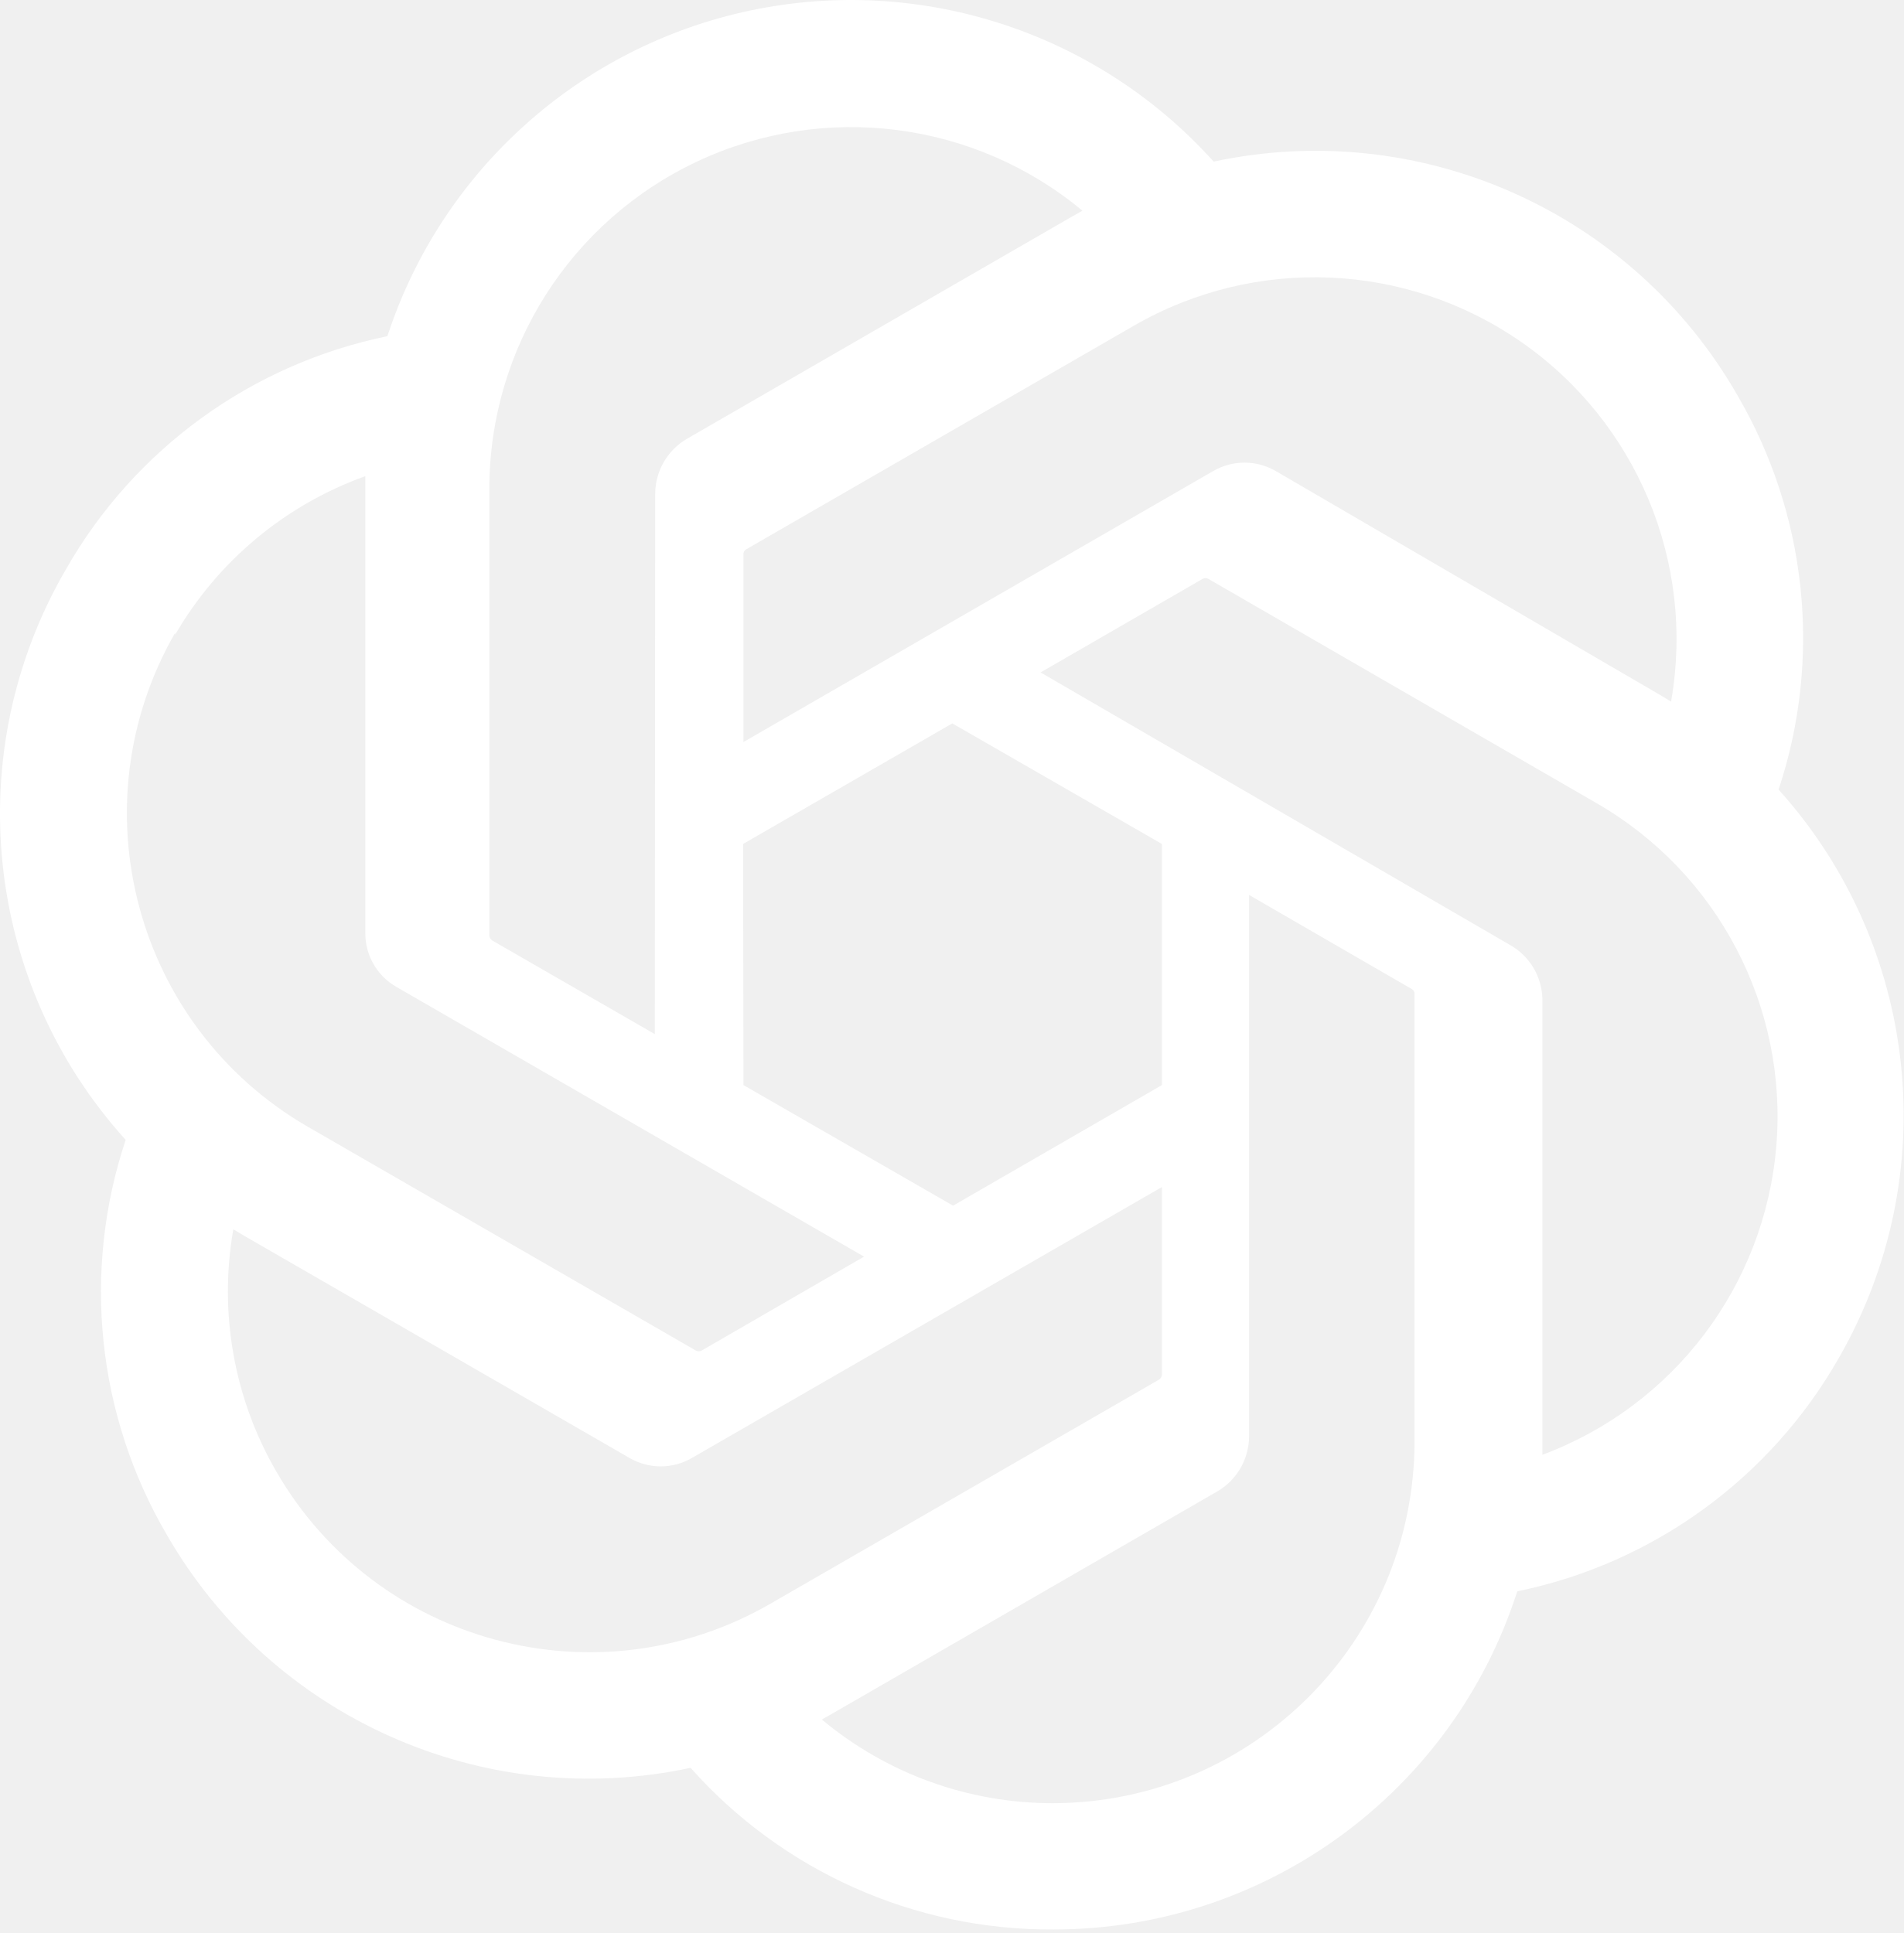
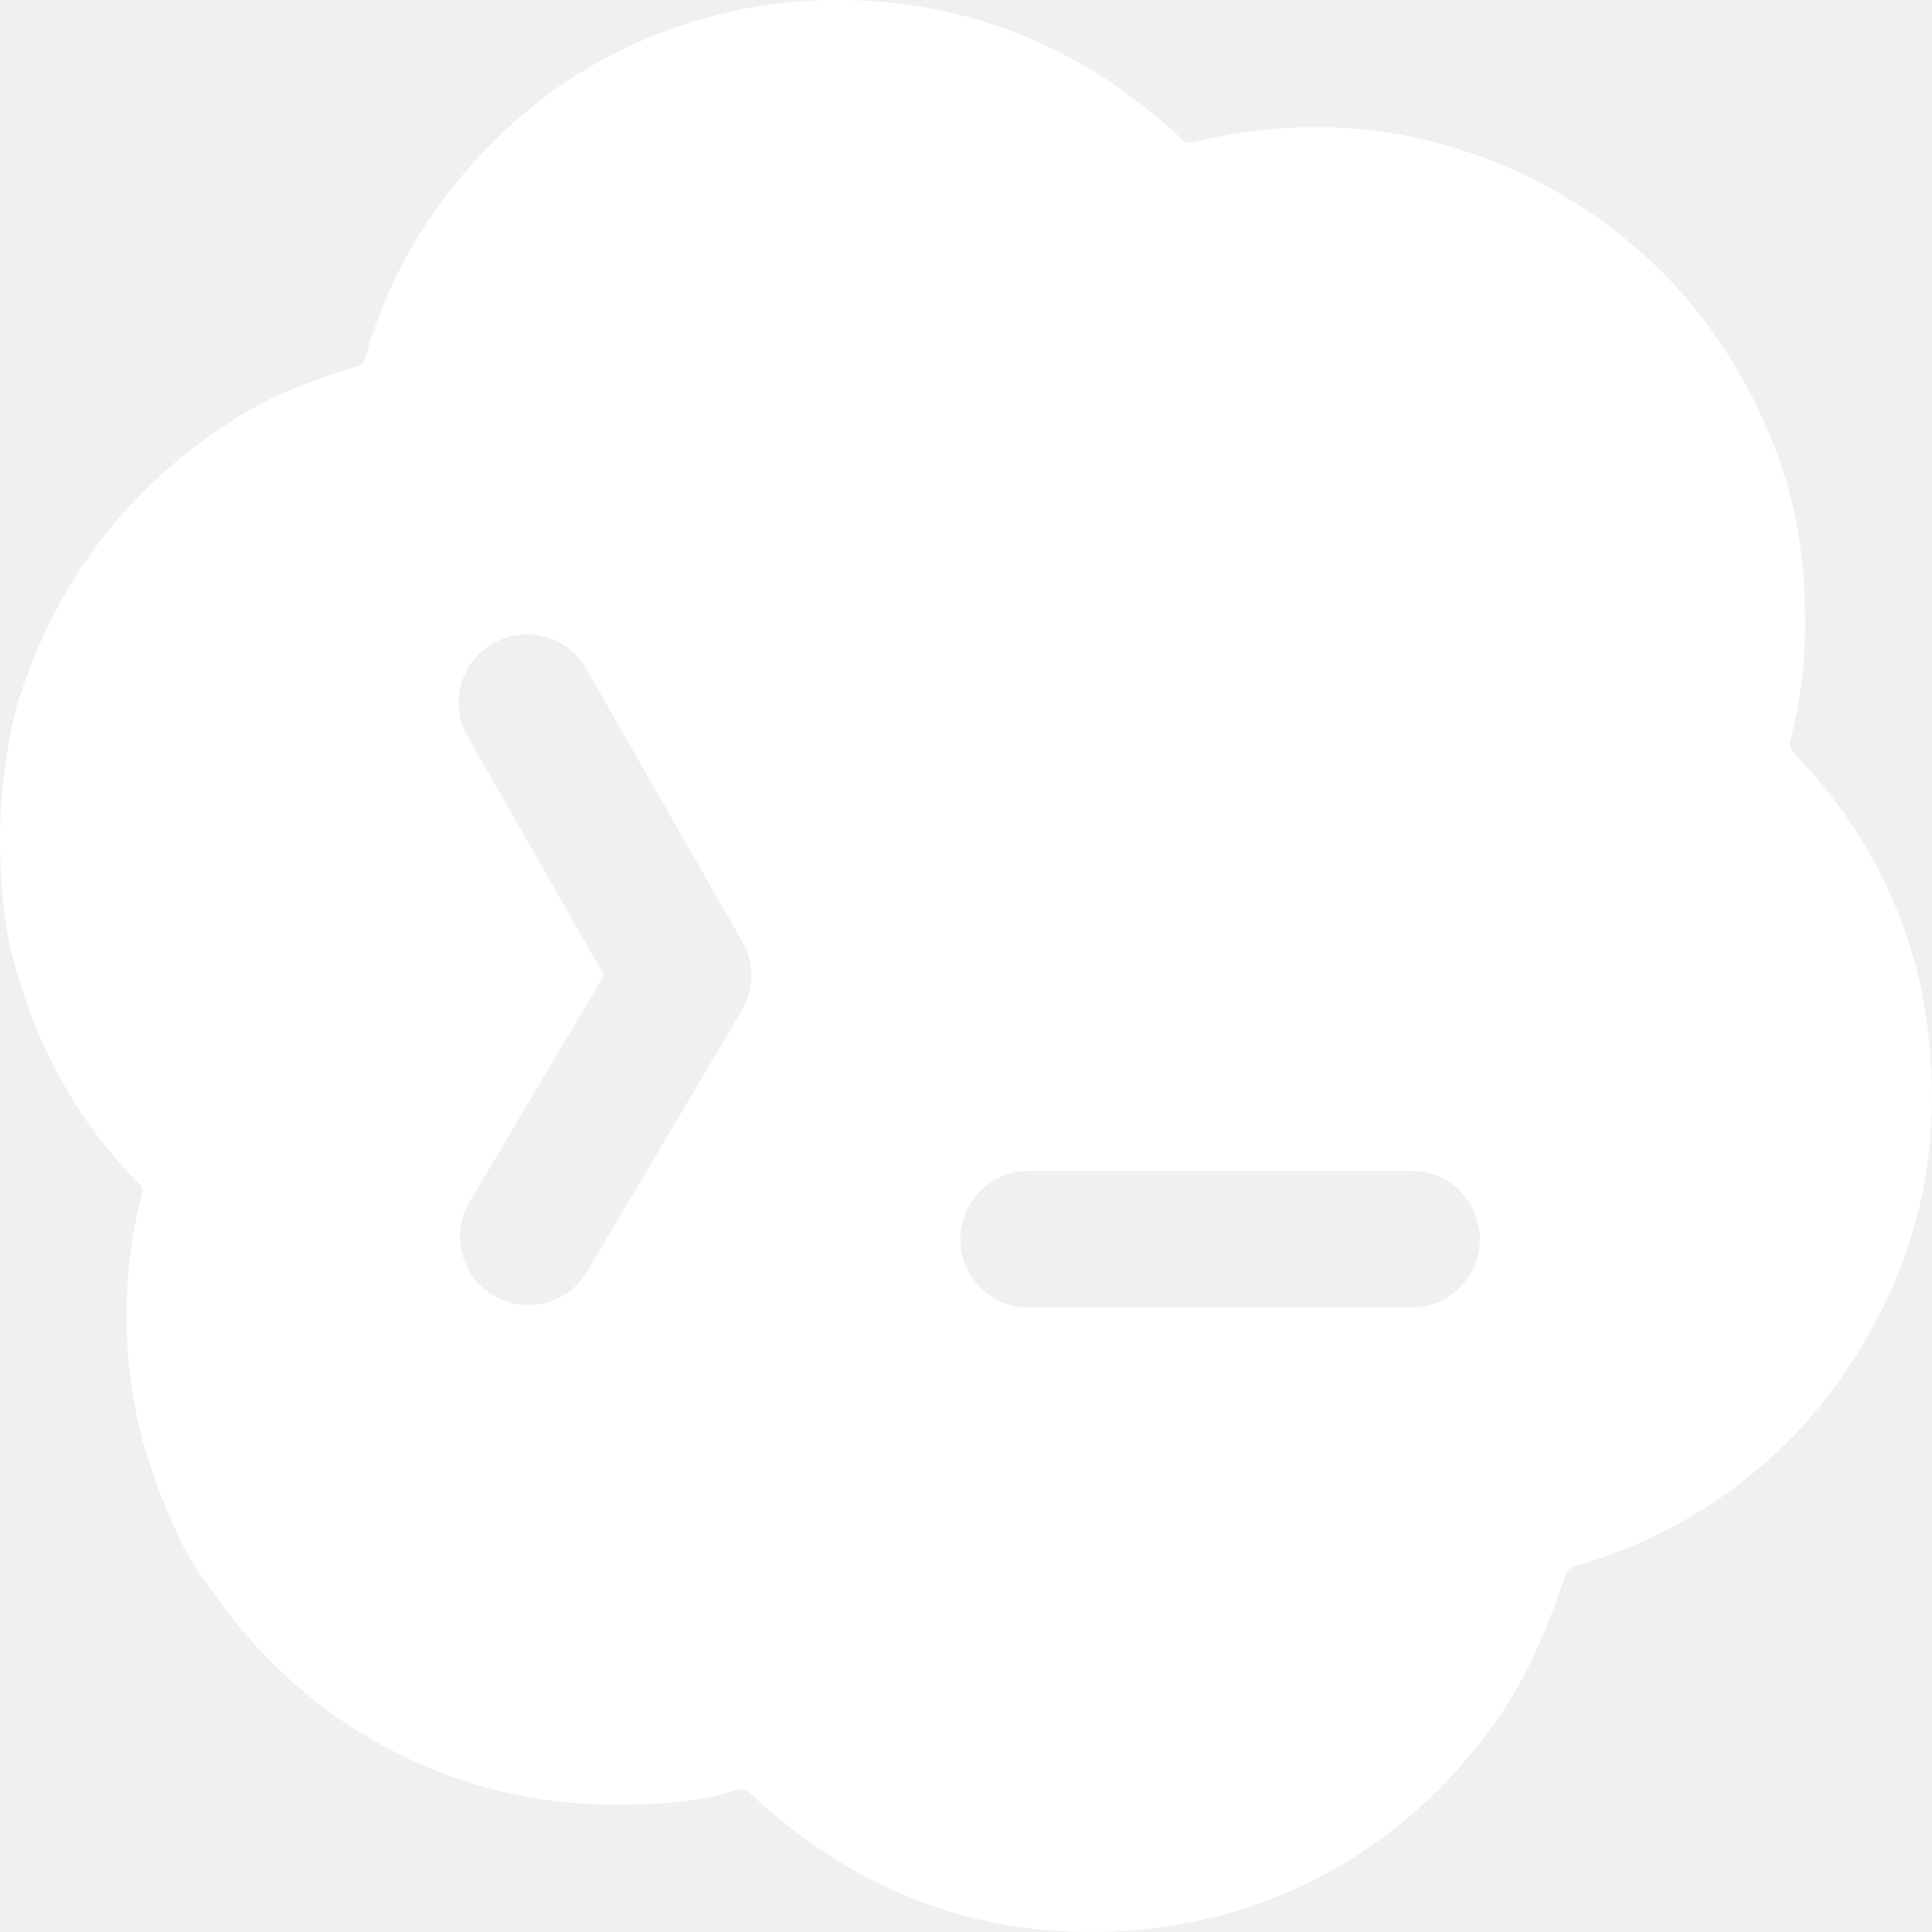
- <svg preserveAspectRatio="xMidYMid" viewBox="0 0 256 260">
-   <path fill="#fff" d="M239.184 106.203a64.716 64.716 0 0 0-5.576-53.103C219.452 28.459 191 15.784 163.213 21.74A65.586 65.586 0 0 0 52.096 45.22a64.716 64.716 0 0 0-43.23 31.36c-14.31 24.602-11.061 55.634 8.033 76.74a64.665 64.665 0 0 0 5.525 53.102c14.174 24.65 42.644 37.324 70.446 31.36a64.72 64.72 0 0 0 48.754 21.744c28.481.025 53.714-18.361 62.414-45.481a64.767 64.767 0 0 0 43.229-31.36c14.137-24.558 10.875-55.423-8.083-76.483Zm-97.56 136.338a48.397 48.397 0 0 1-31.105-11.255l1.535-.87 51.67-29.825a8.595 8.595 0 0 0 4.247-7.367v-72.85l21.845 12.636c.218.111.37.32.409.563v60.367c-.056 26.818-21.783 48.545-48.601 48.601Zm-104.466-44.61a48.345 48.345 0 0 1-5.781-32.589l1.534.921 51.722 29.826a8.339 8.339 0 0 0 8.441 0l63.181-36.425v25.221a.87.87 0 0 1-.358.665l-52.335 30.184c-23.257 13.398-52.97 5.431-66.404-17.803ZM23.549 85.38a48.499 48.499 0 0 1 25.58-21.333v61.39a8.288 8.288 0 0 0 4.195 7.316l62.874 36.272-21.845 12.636a.819.819 0 0 1-.767 0L41.353 151.53c-23.211-13.454-31.171-43.144-17.804-66.405v.256Zm179.466 41.695-63.08-36.63L161.73 77.86a.819.819 0 0 1 .768 0l52.233 30.184a48.6 48.6 0 0 1-7.316 87.635v-61.391a8.544 8.544 0 0 0-4.4-7.213Zm21.742-32.69-1.535-.922-51.619-30.081a8.39 8.39 0 0 0-8.492 0L99.98 99.808V74.587a.716.716 0 0 1 .307-.665l52.233-30.133a48.652 48.652 0 0 1 72.236 50.391v.205ZM88.061 139.097l-21.845-12.585a.87.87 0 0 1-.41-.614V65.685a48.652 48.652 0 0 1 79.757-37.346l-1.535.87-51.67 29.825a8.595 8.595 0 0 0-4.246 7.367l-.051 72.697Zm11.868-25.58 28.138-16.217 28.188 16.218v32.434l-28.086 16.218-28.188-16.218-.052-32.434Z" />
+ <svg xmlns="http://www.w3.org/2000/svg" fill="#fff" fill-rule="evenodd" height="1em" style="flex:none;line-height:1" viewBox="0 0 24 24" width="1em">
+   <path clip-rule="evenodd" d="M8.086.457a6.105 6.105 0 013.046-.415c1.333.153 2.521.72 3.564 1.7a.117.117 0 00.107.029c1.408-.346 2.762-.224 4.061.366l.063.03.154.076c1.357.703 2.33 1.77 2.918 3.198.278.679.418 1.388.421 2.126a5.655 5.655 0 01-.18 1.631.167.167 0 00.04.155 5.982 5.982 0 011.578 2.891c.385 1.901-.01 3.615-1.183 5.14l-.182.22a6.063 6.063 0 01-2.934 1.851.162.162 0 00-.108.102c-.255.736-.511 1.364-.987 1.992-1.199 1.582-2.962 2.462-4.948 2.451-1.583-.008-2.986-.587-4.21-1.736a.145.145 0 00-.14-.032c-.518.167-1.04.191-1.604.185a5.924 5.924 0 01-2.595-.622 6.058 6.058 0 01-2.146-1.781c-.203-.269-.404-.522-.551-.821a7.74 7.74 0 01-.495-1.283 6.11 6.11 0 01-.017-3.064.166.166 0 00.008-.074.115.115 0 00-.037-.064 5.958 5.958 0 01-1.38-2.202 5.196 5.196 0 01-.333-1.589 6.915 6.915 0 01.188-2.132c.45-1.484 1.309-2.648 2.577-3.493.282-.188.55-.334.802-.438.286-.12.573-.22.861-.304a.129.129 0 00.087-.087A6.016 6.016 0 015.635 2.31C6.315 1.464 7.132.846 8.086.457zm-.804 7.85a.848.848 0 00-1.473.842l1.694 2.965-1.688 2.848a.849.849 0 001.46.864l1.94-3.272a.849.849 0 00.007-.854l-1.94-3.393zm5.446 6.24a.849.849 0 000 1.695h4.848a.849.849 0 000-1.696h-4.848z" />
</svg>
